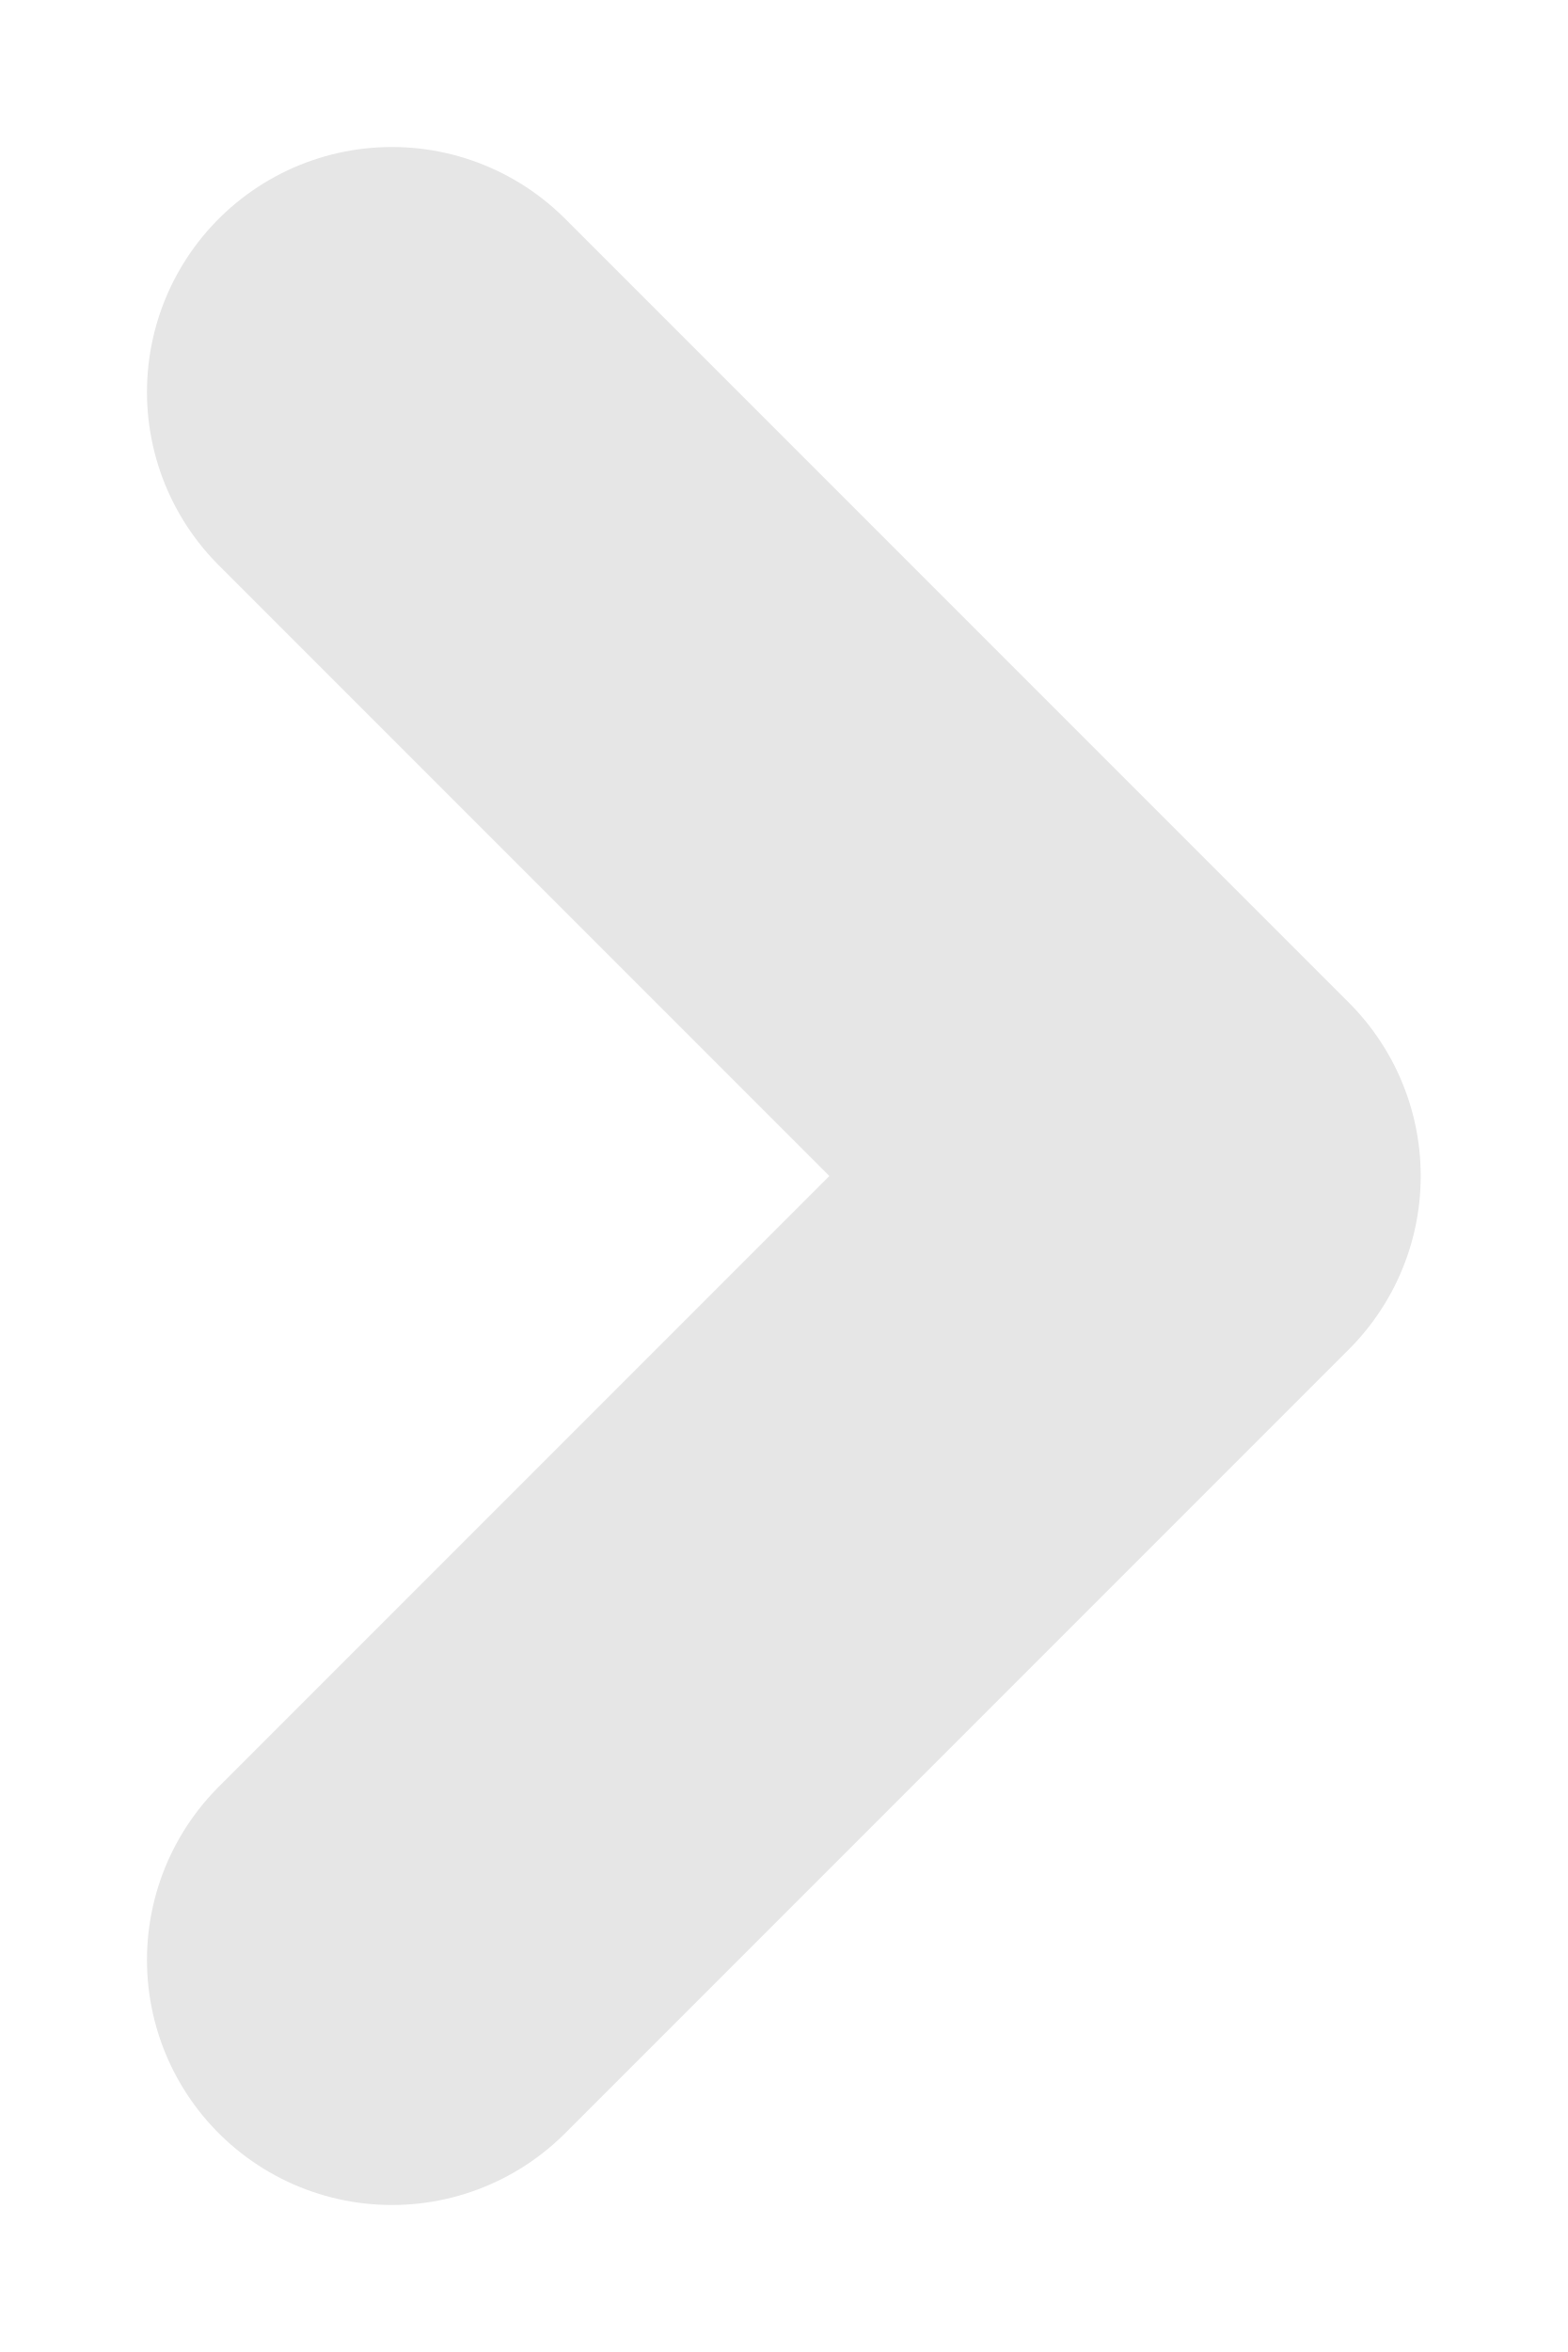
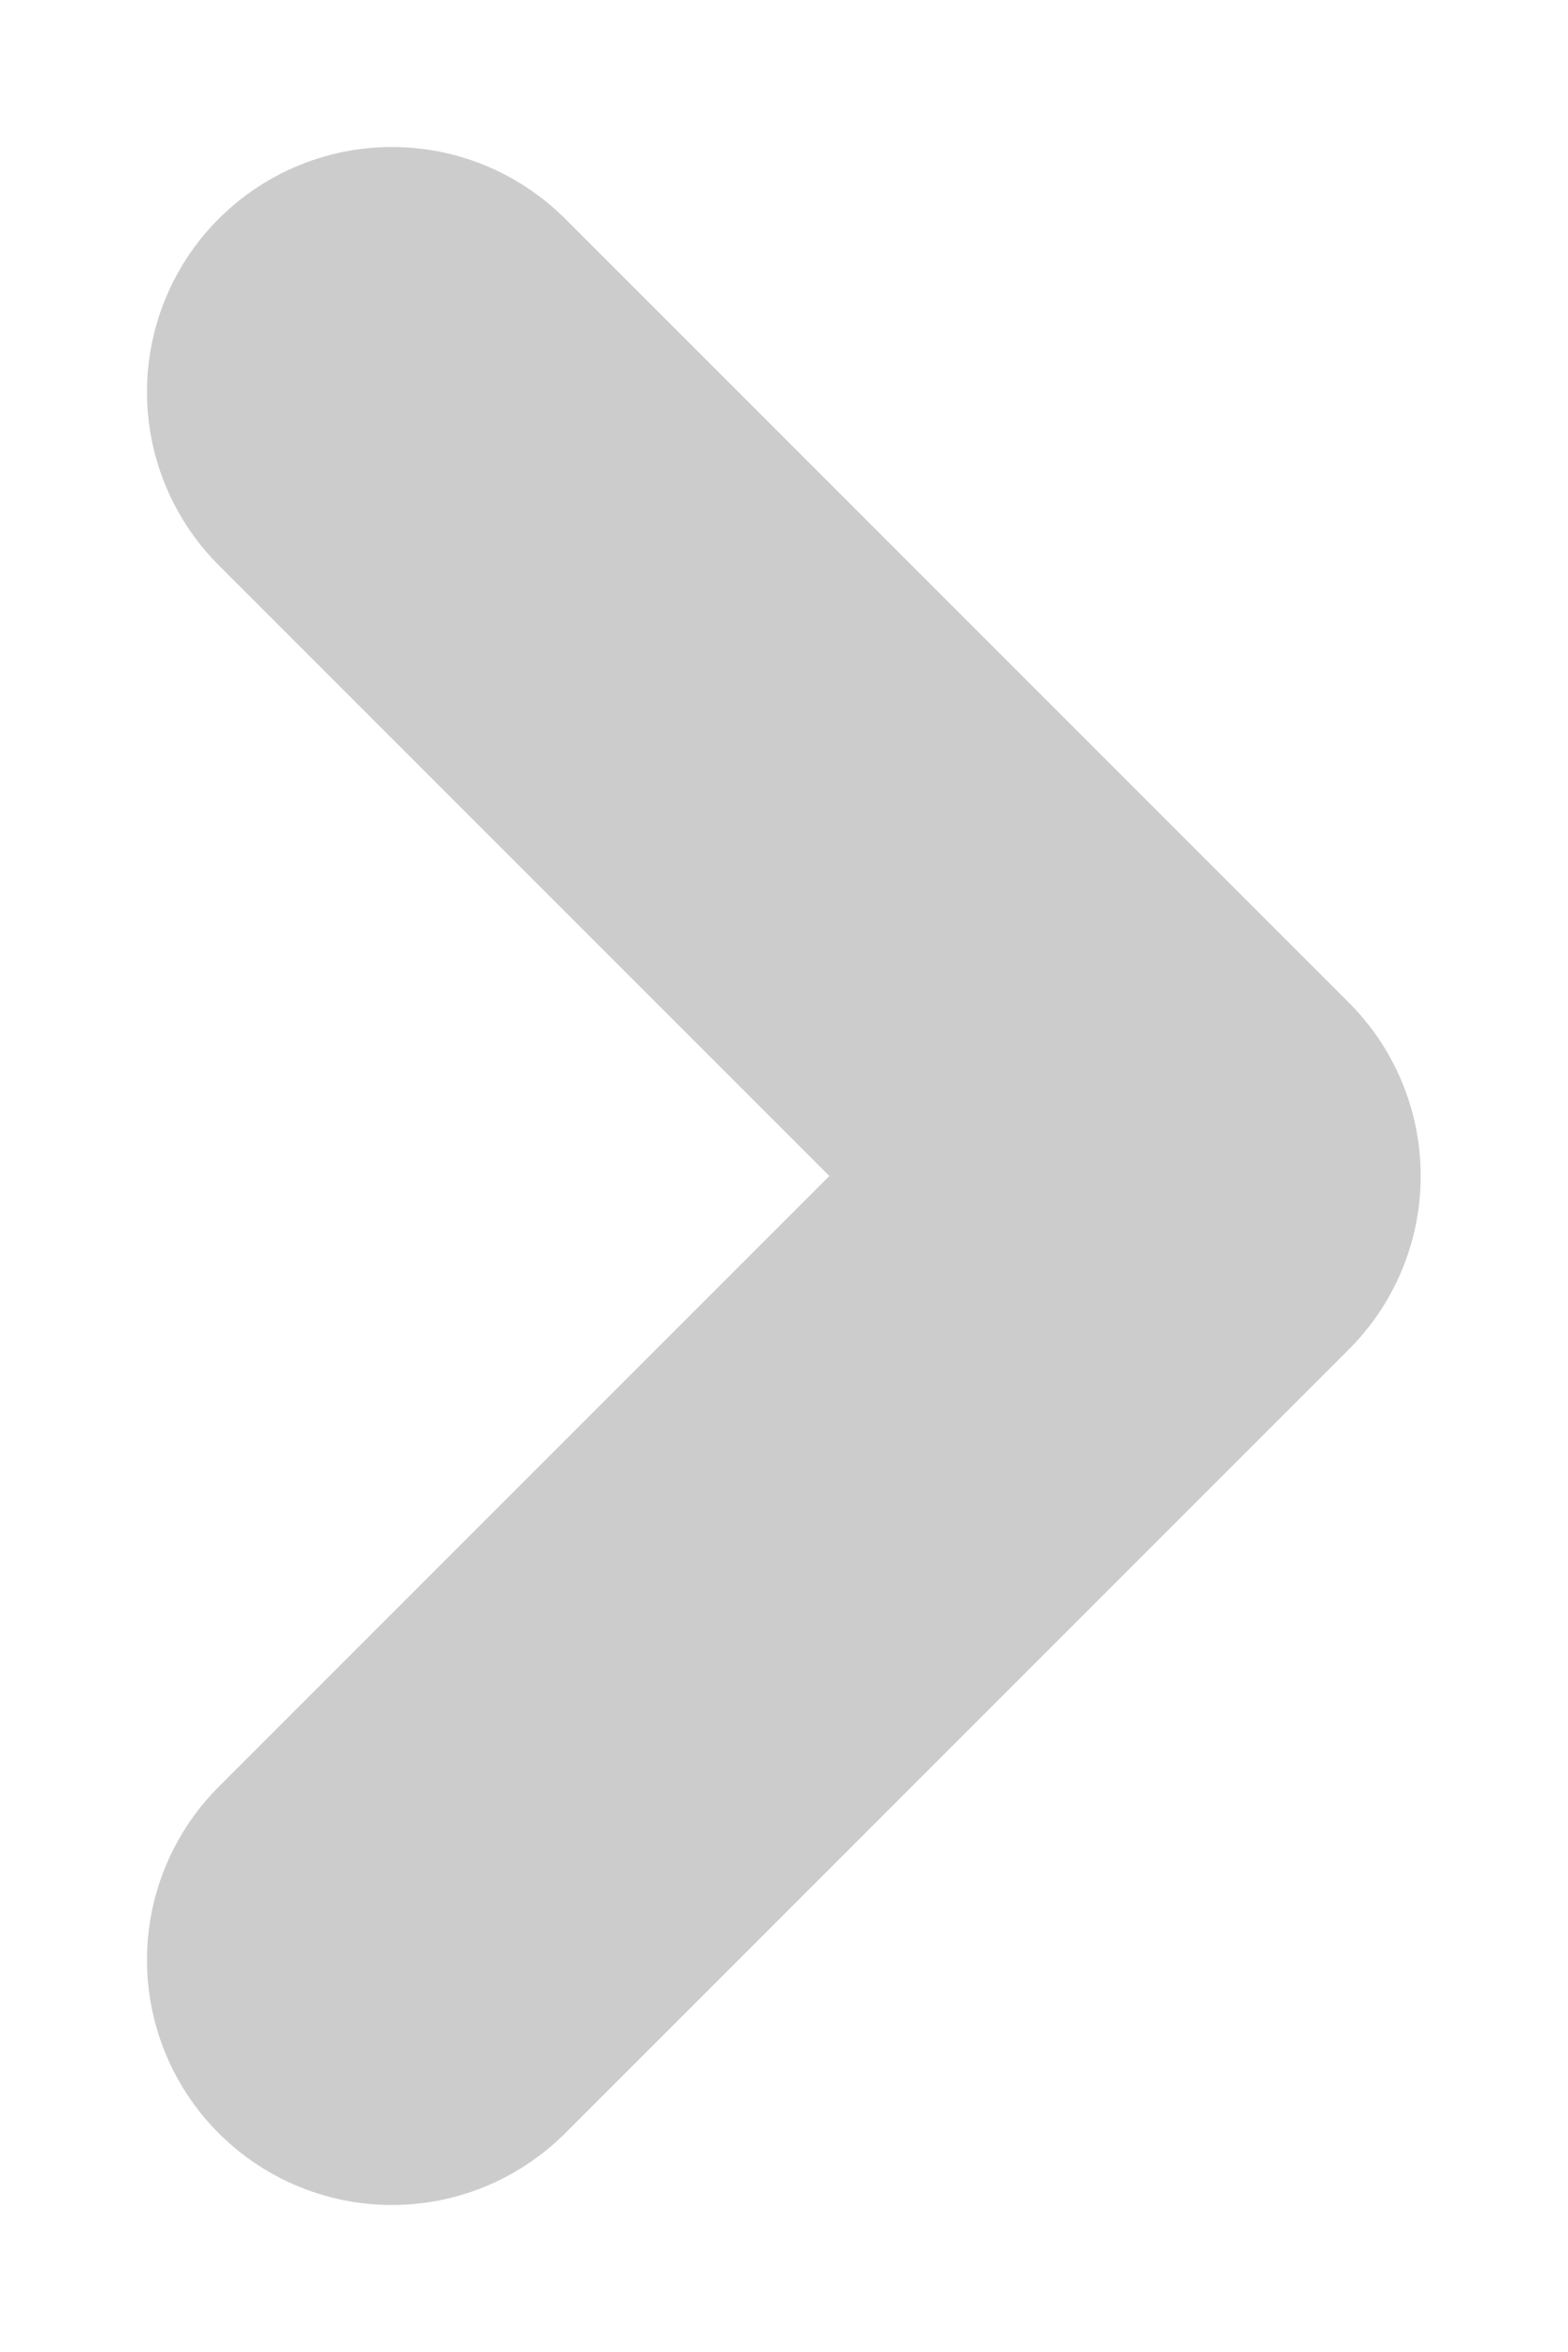
<svg xmlns="http://www.w3.org/2000/svg" width="8" height="12" viewBox="0 0 8 12" fill="none">
-   <path opacity="0.1" d="M2 2L6 6L2 10" stroke="black" stroke-width="2.5" stroke-miterlimit="16" stroke-linecap="round" stroke-linejoin="round" />
+   <path opacity="0.2" d="M2 2L6 6L2 10" stroke="black" stroke-width="2.5" stroke-miterlimit="16" stroke-linecap="round" stroke-linejoin="round" />
</svg>
